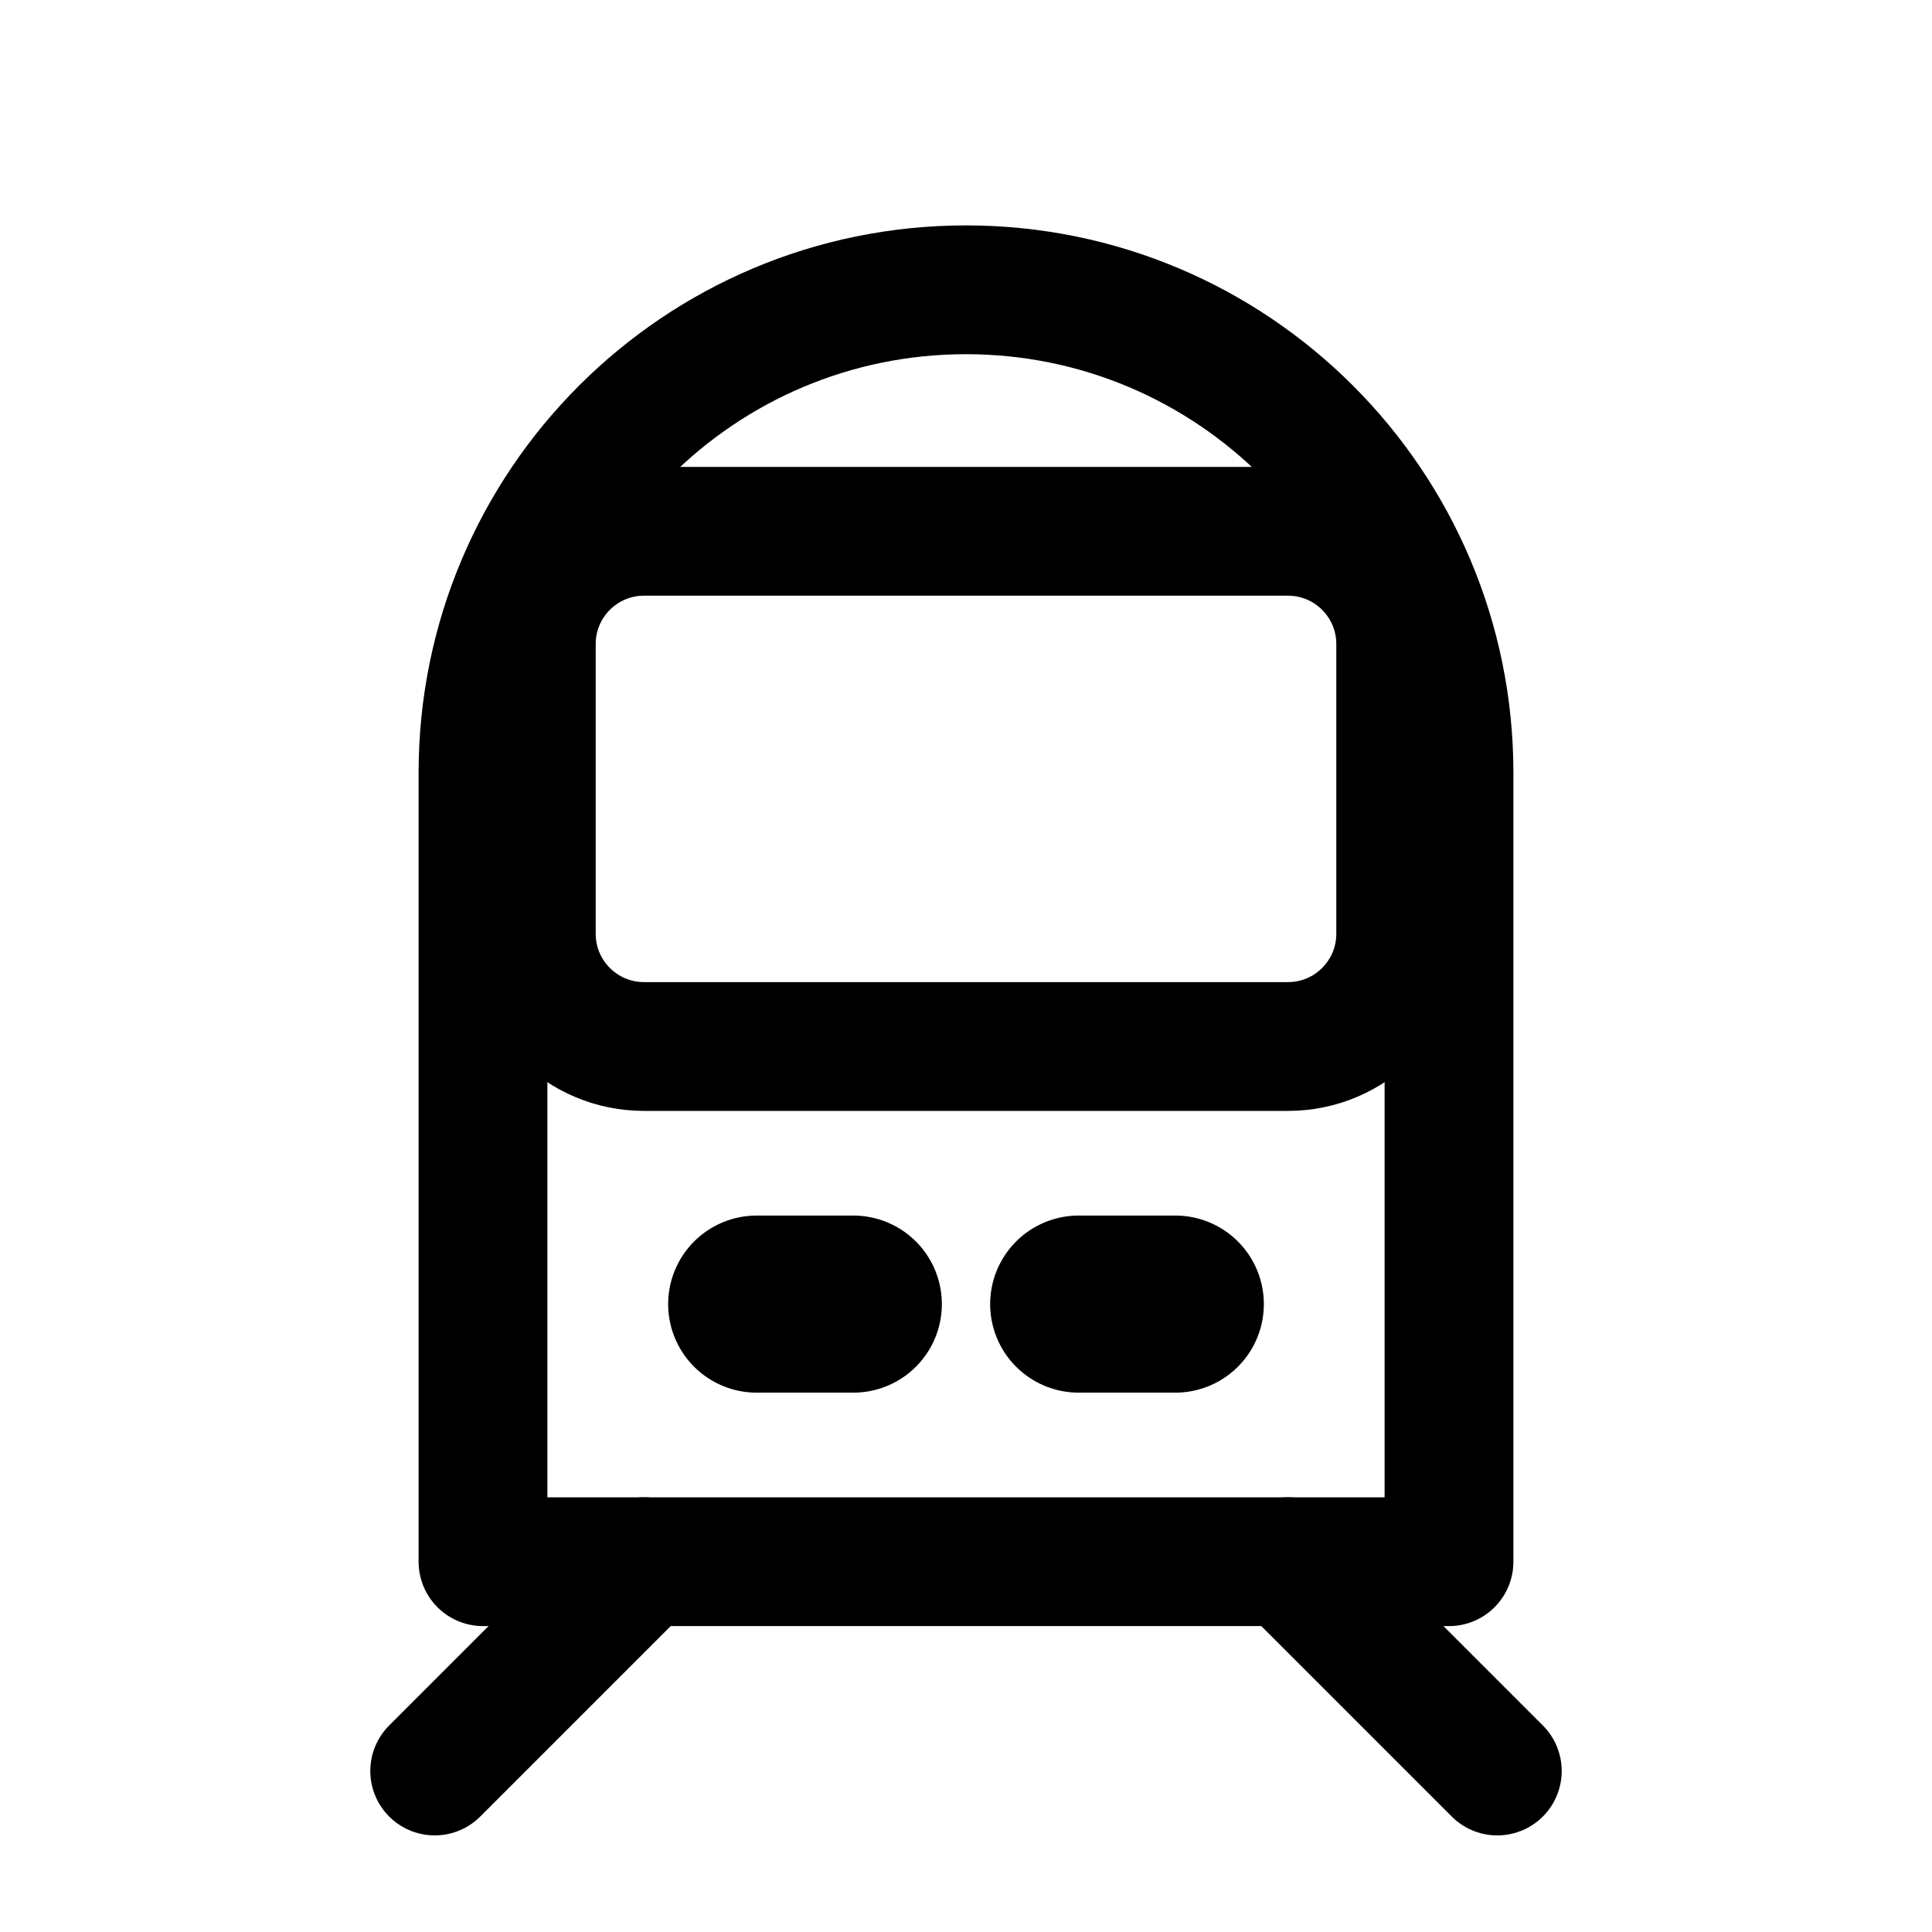
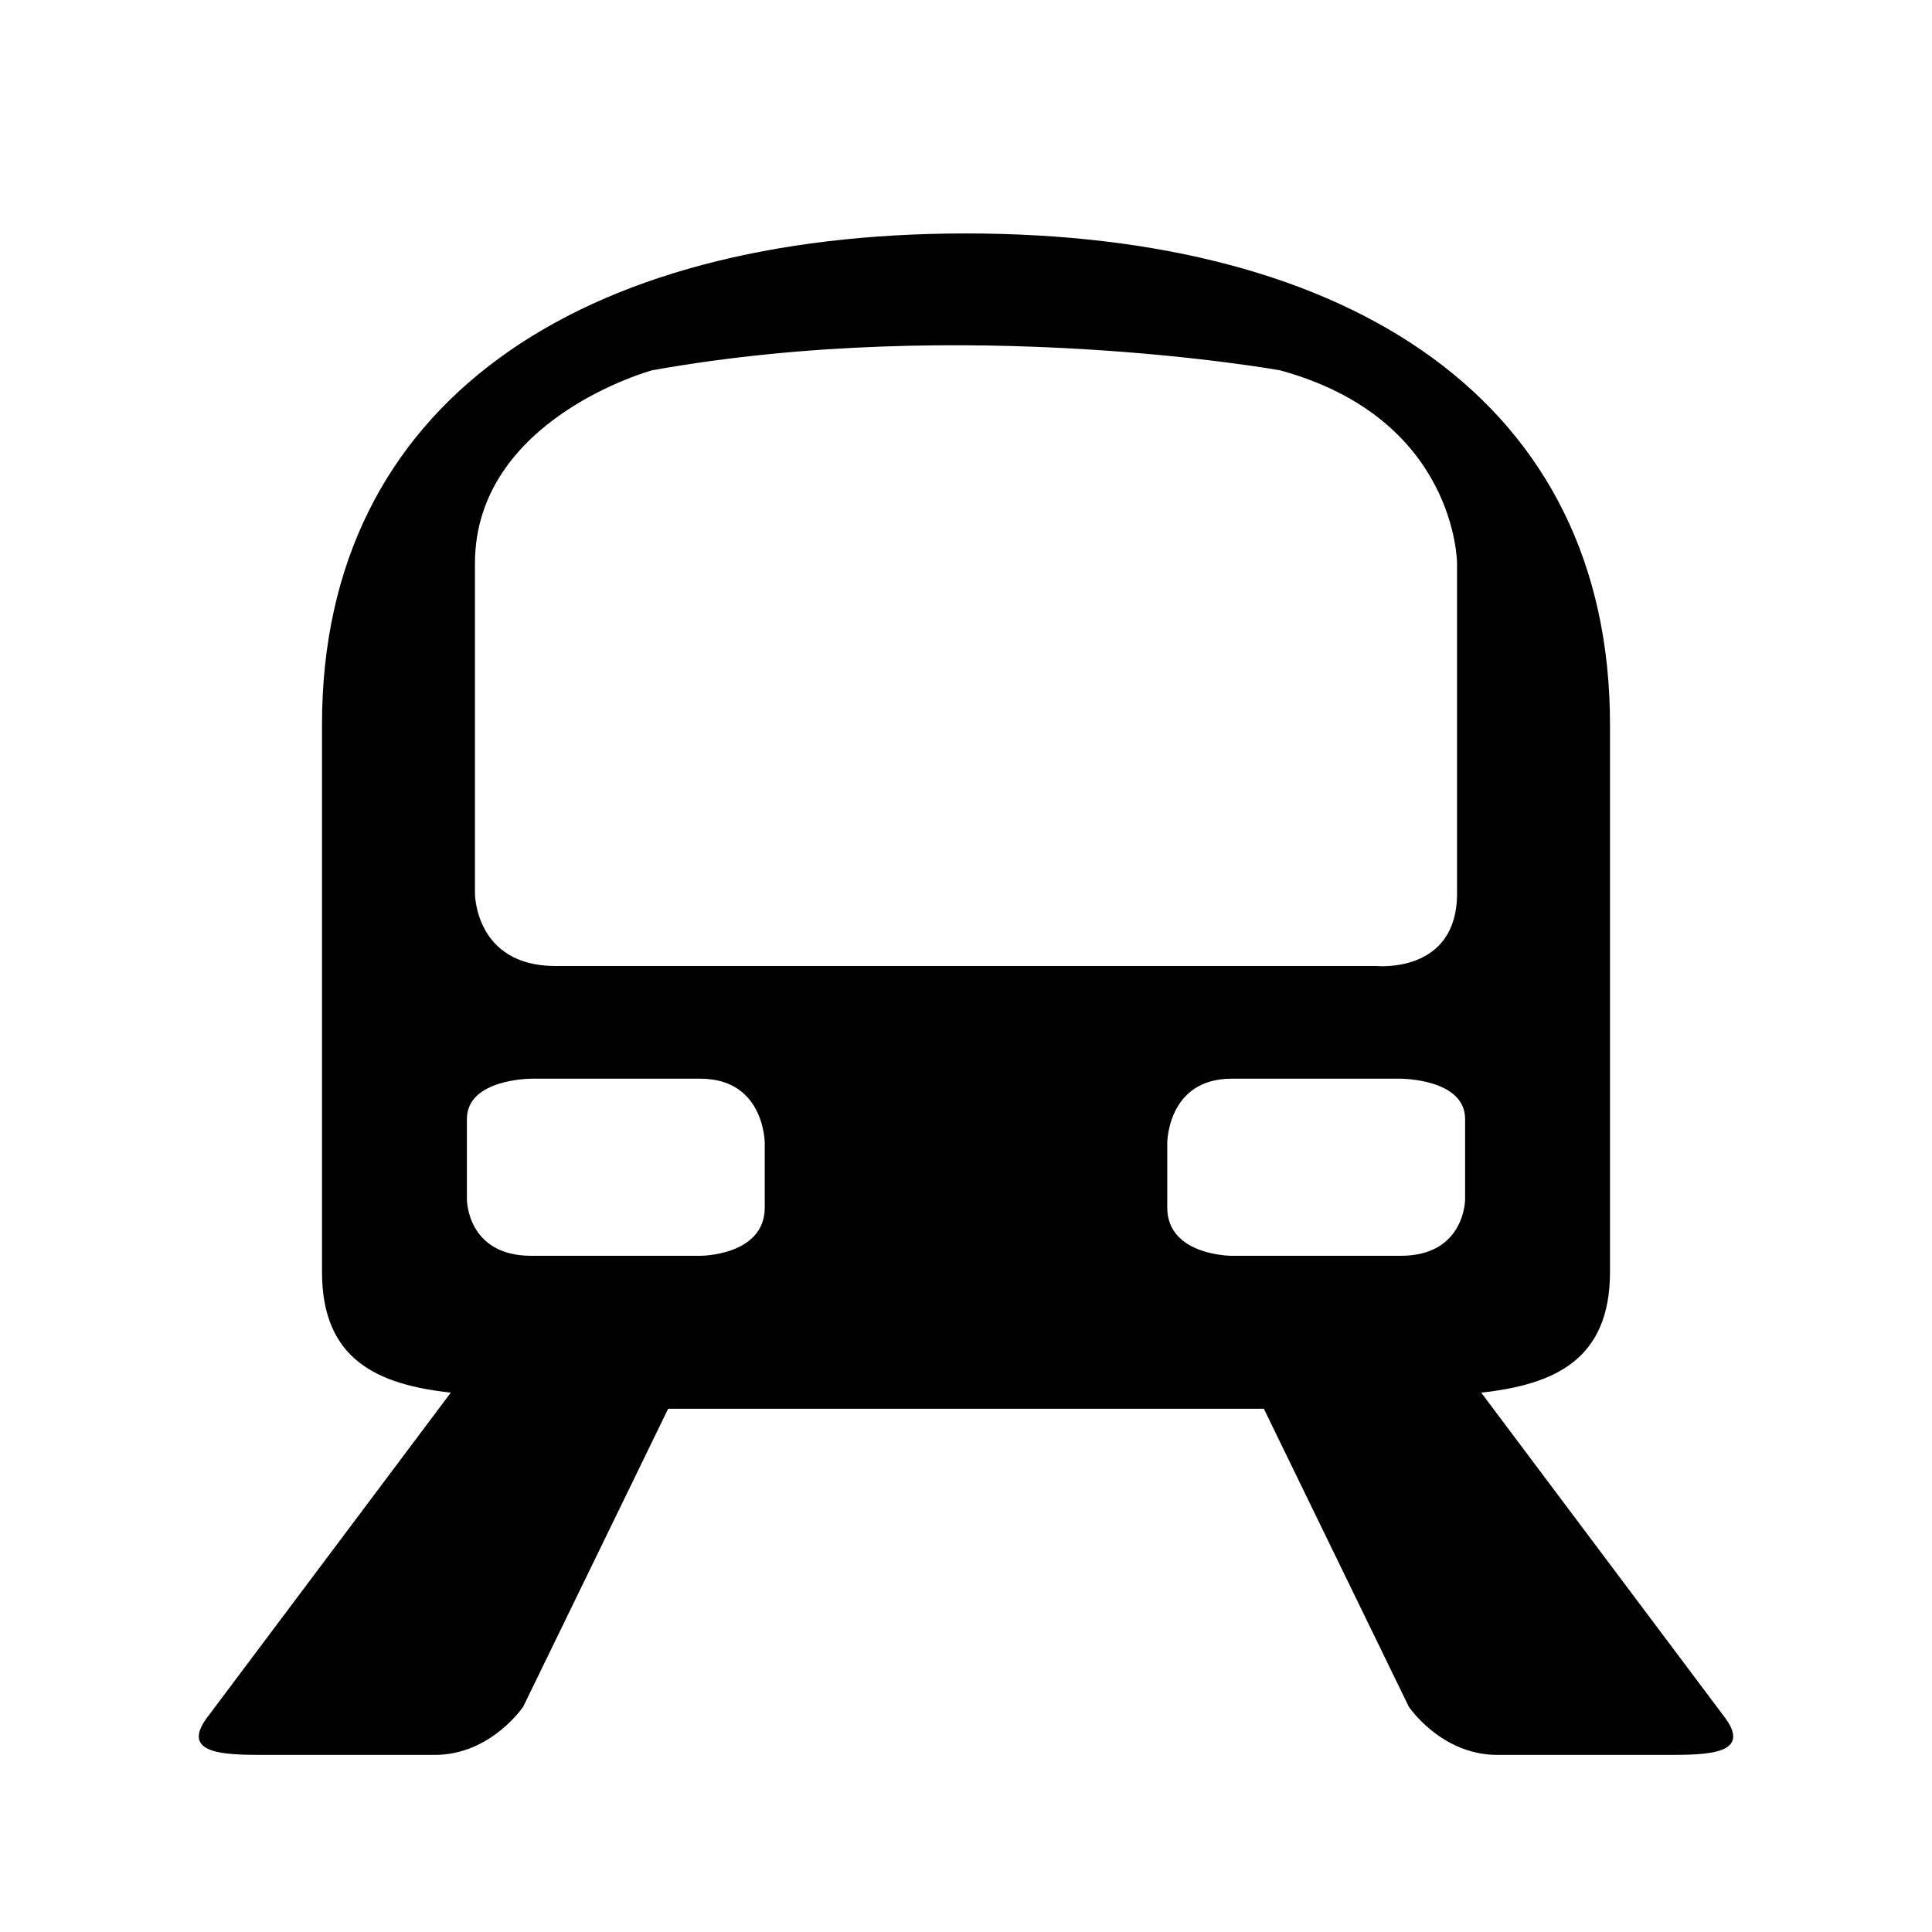
- <svg xmlns="http://www.w3.org/2000/svg" width="24" height="24" viewBox="0 0 24 24" fill="none" stroke="currentColor" stroke-width="1.6" stroke-linecap="round" stroke-linejoin="round">
-   <path d="M6 19.4V9.6A5.4 5.4 0 0 1 18 9.6V19.4Z" />
-   <path d="M8 6.6h8a1.4 1.4 0 0 1 1.4 1.4v3.6a1.4 1.4 0 0 1-1.4 1.4H8a1.4 1.4 0 0 1-1.4-1.4V8A1.4 1.4 0 0 1 8 6.6Z" />
-   <path d="M9.4 16.2h1.2M13.4 16.2h1.2" stroke-width="2.2" />
-   <path d="M8 19.4 5.4 22M16 19.4 18.6 22" />
+ <svg xmlns="http://www.w3.org/2000/svg" width="24" height="24" viewBox="0 0 24 24" fill="currentColor" stroke="none" fill-rule="evenodd">
+   <path d="M12 2.9C16.8 2.9 20 5 20 9L20 15.8C20 16.9 19.3 17.2 18.4 17.3L21.4 21.3C21.8 21.8 21.2 21.8 20.7 21.8L18.6 21.8C17.9 21.8 17.5 21.2 17.5 21.2L15.7 17.5L8.3 17.5L6.5 21.2C6.5 21.2 6.1 21.8 5.4 21.8L3.3 21.8C2.8 21.8 2.2 21.8 2.6 21.3L5.6 17.3C4.7 17.2 4 16.9 4 15.8L4 9C4 5 7.2 2.9 12 2.9ZM5.9 7C5.9 5.2 8.1 4.6 8.1 4.6C12 3.9 15.9 4.6 15.9 4.6C18.1 5.2 18.1 7 18.1 7L18.1 11.1C18.1 12.1 17.1 12 17.1 12L6.9 12C5.9 12 5.9 11.1 5.9 11.1ZM5.8 13.9C5.8 13.4 6.6 13.4 6.6 13.4L8.7 13.4C9.5 13.4 9.5 14.2 9.5 14.2L9.5 15C9.5 15.6 8.7 15.6 8.7 15.6L6.6 15.6C5.8 15.6 5.8 14.9 5.8 14.9ZM18.2 13.9C18.2 13.4 17.4 13.4 17.4 13.4L15.3 13.4C14.5 13.4 14.5 14.2 14.5 14.2L14.5 15C14.5 15.6 15.3 15.6 15.3 15.6L17.4 15.6C18.2 15.6 18.2 14.9 18.2 14.9Z" />
</svg>
